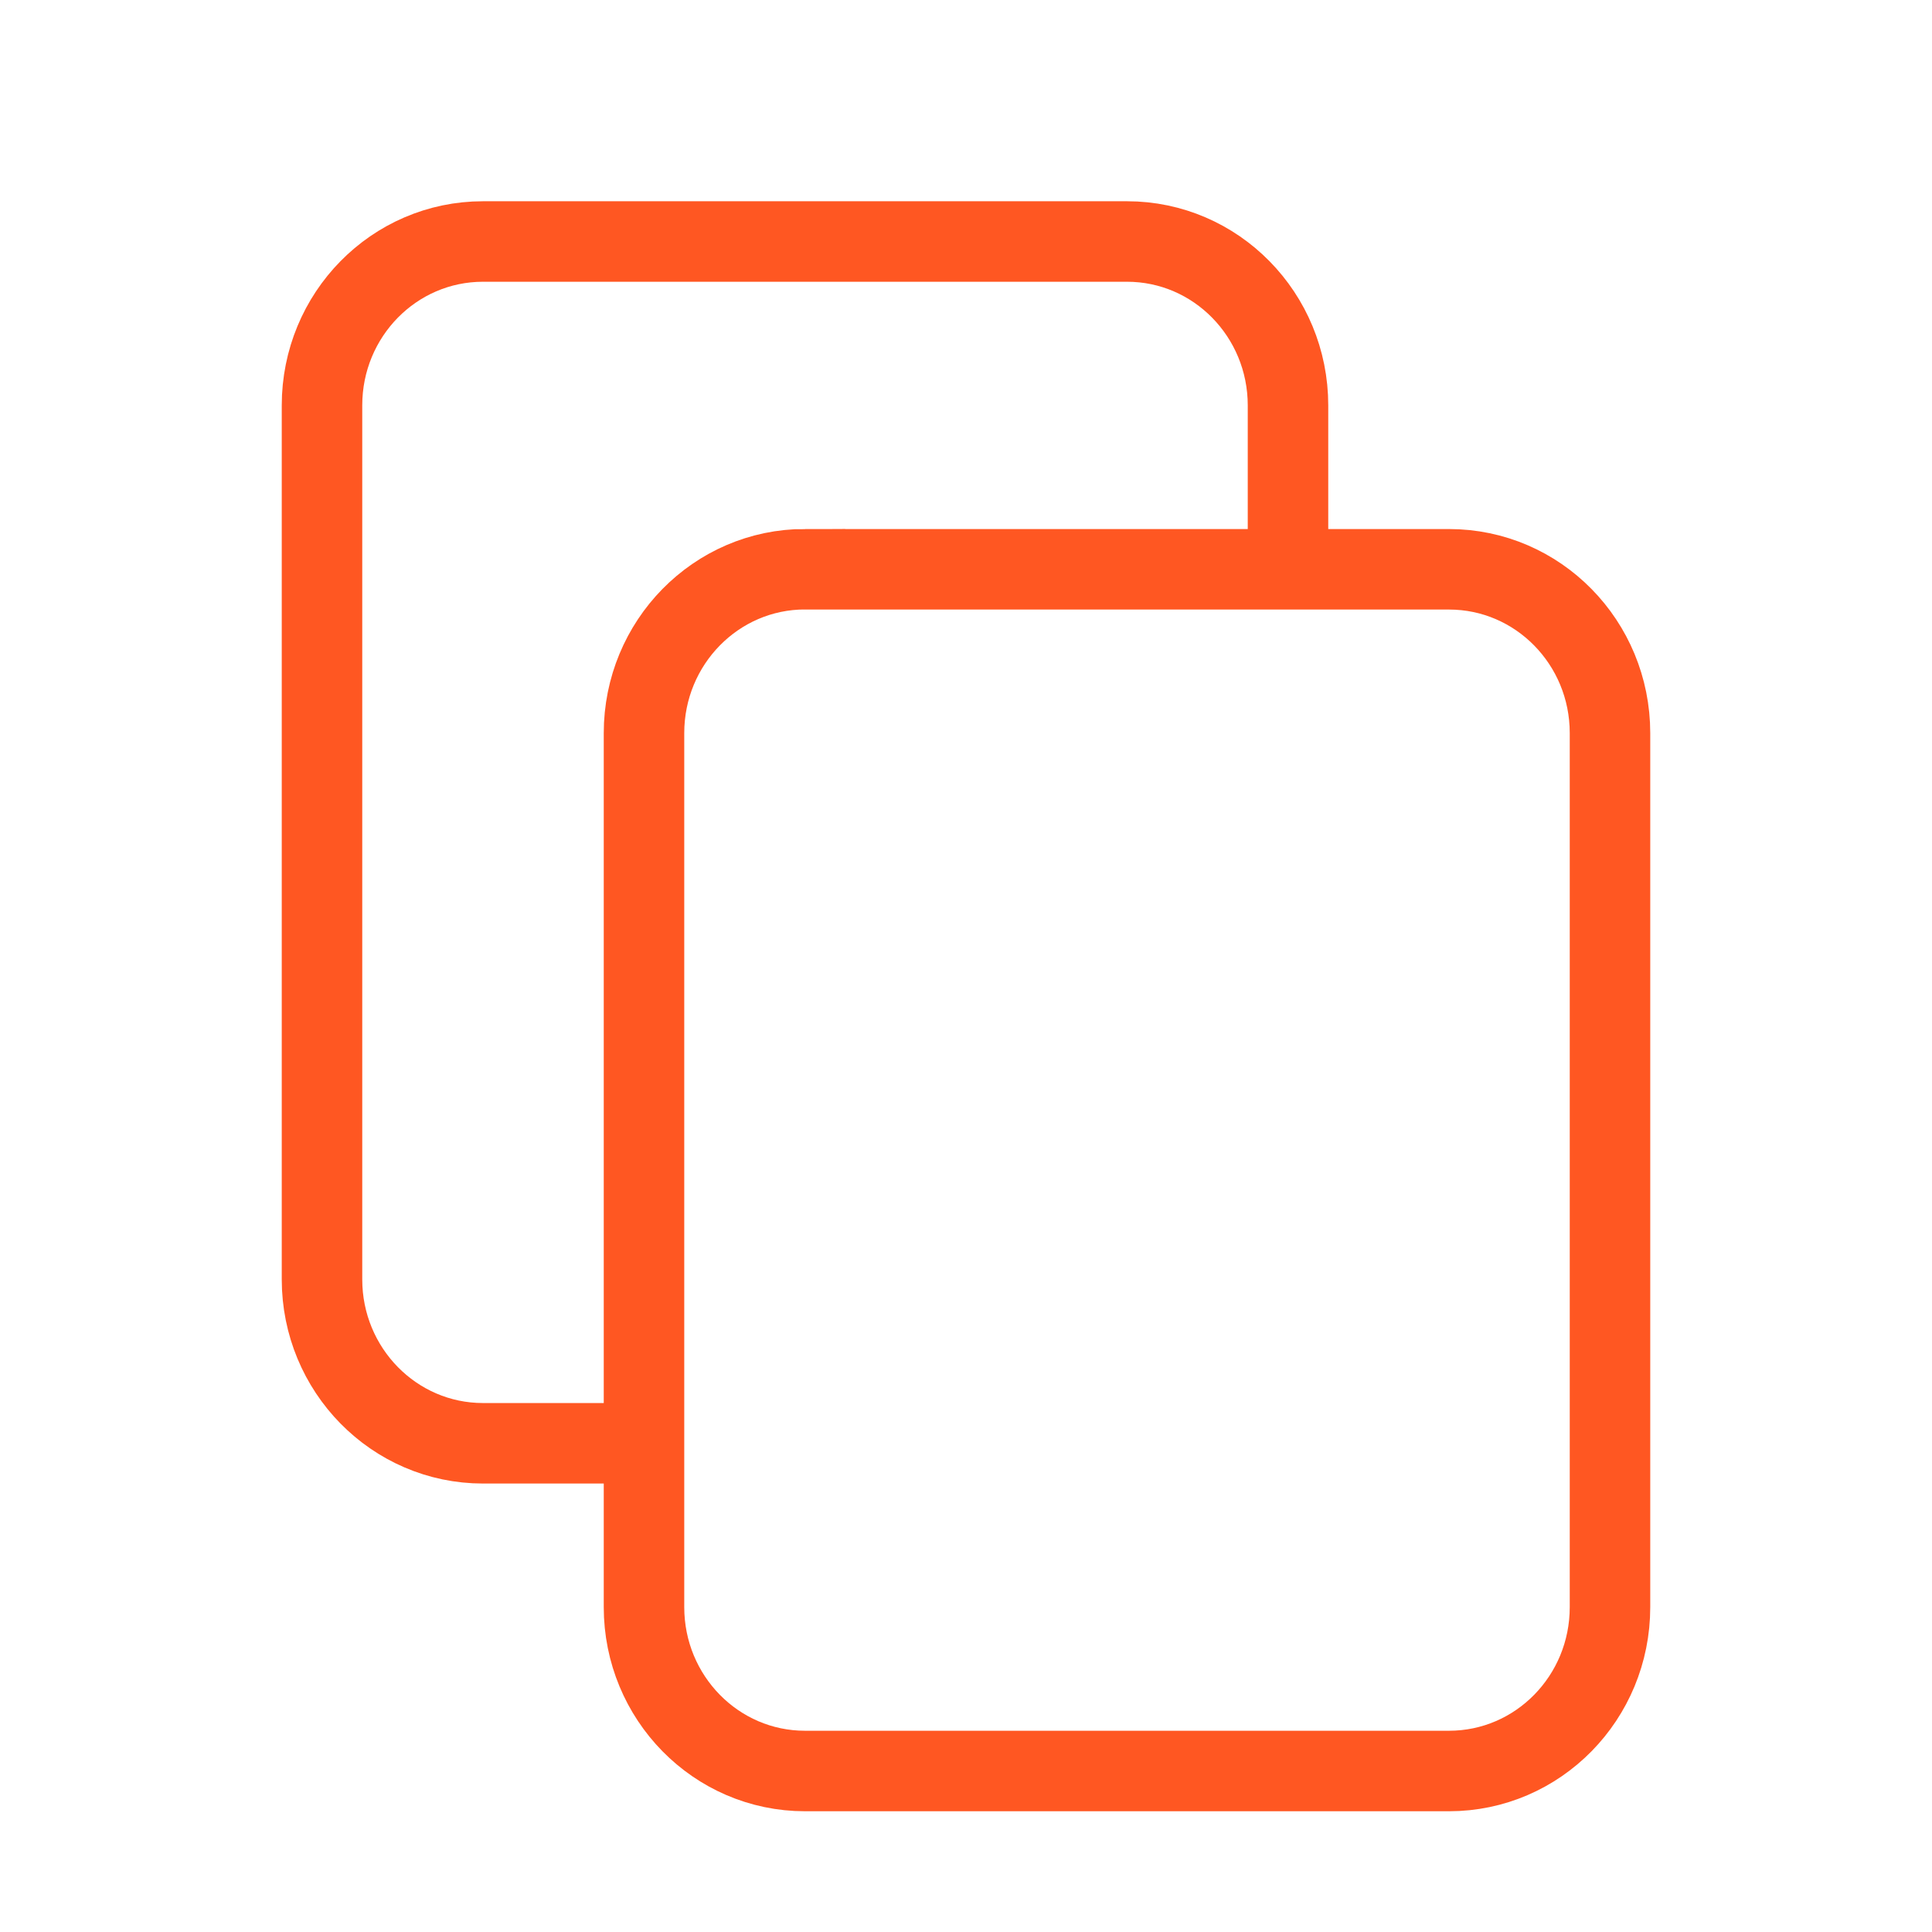
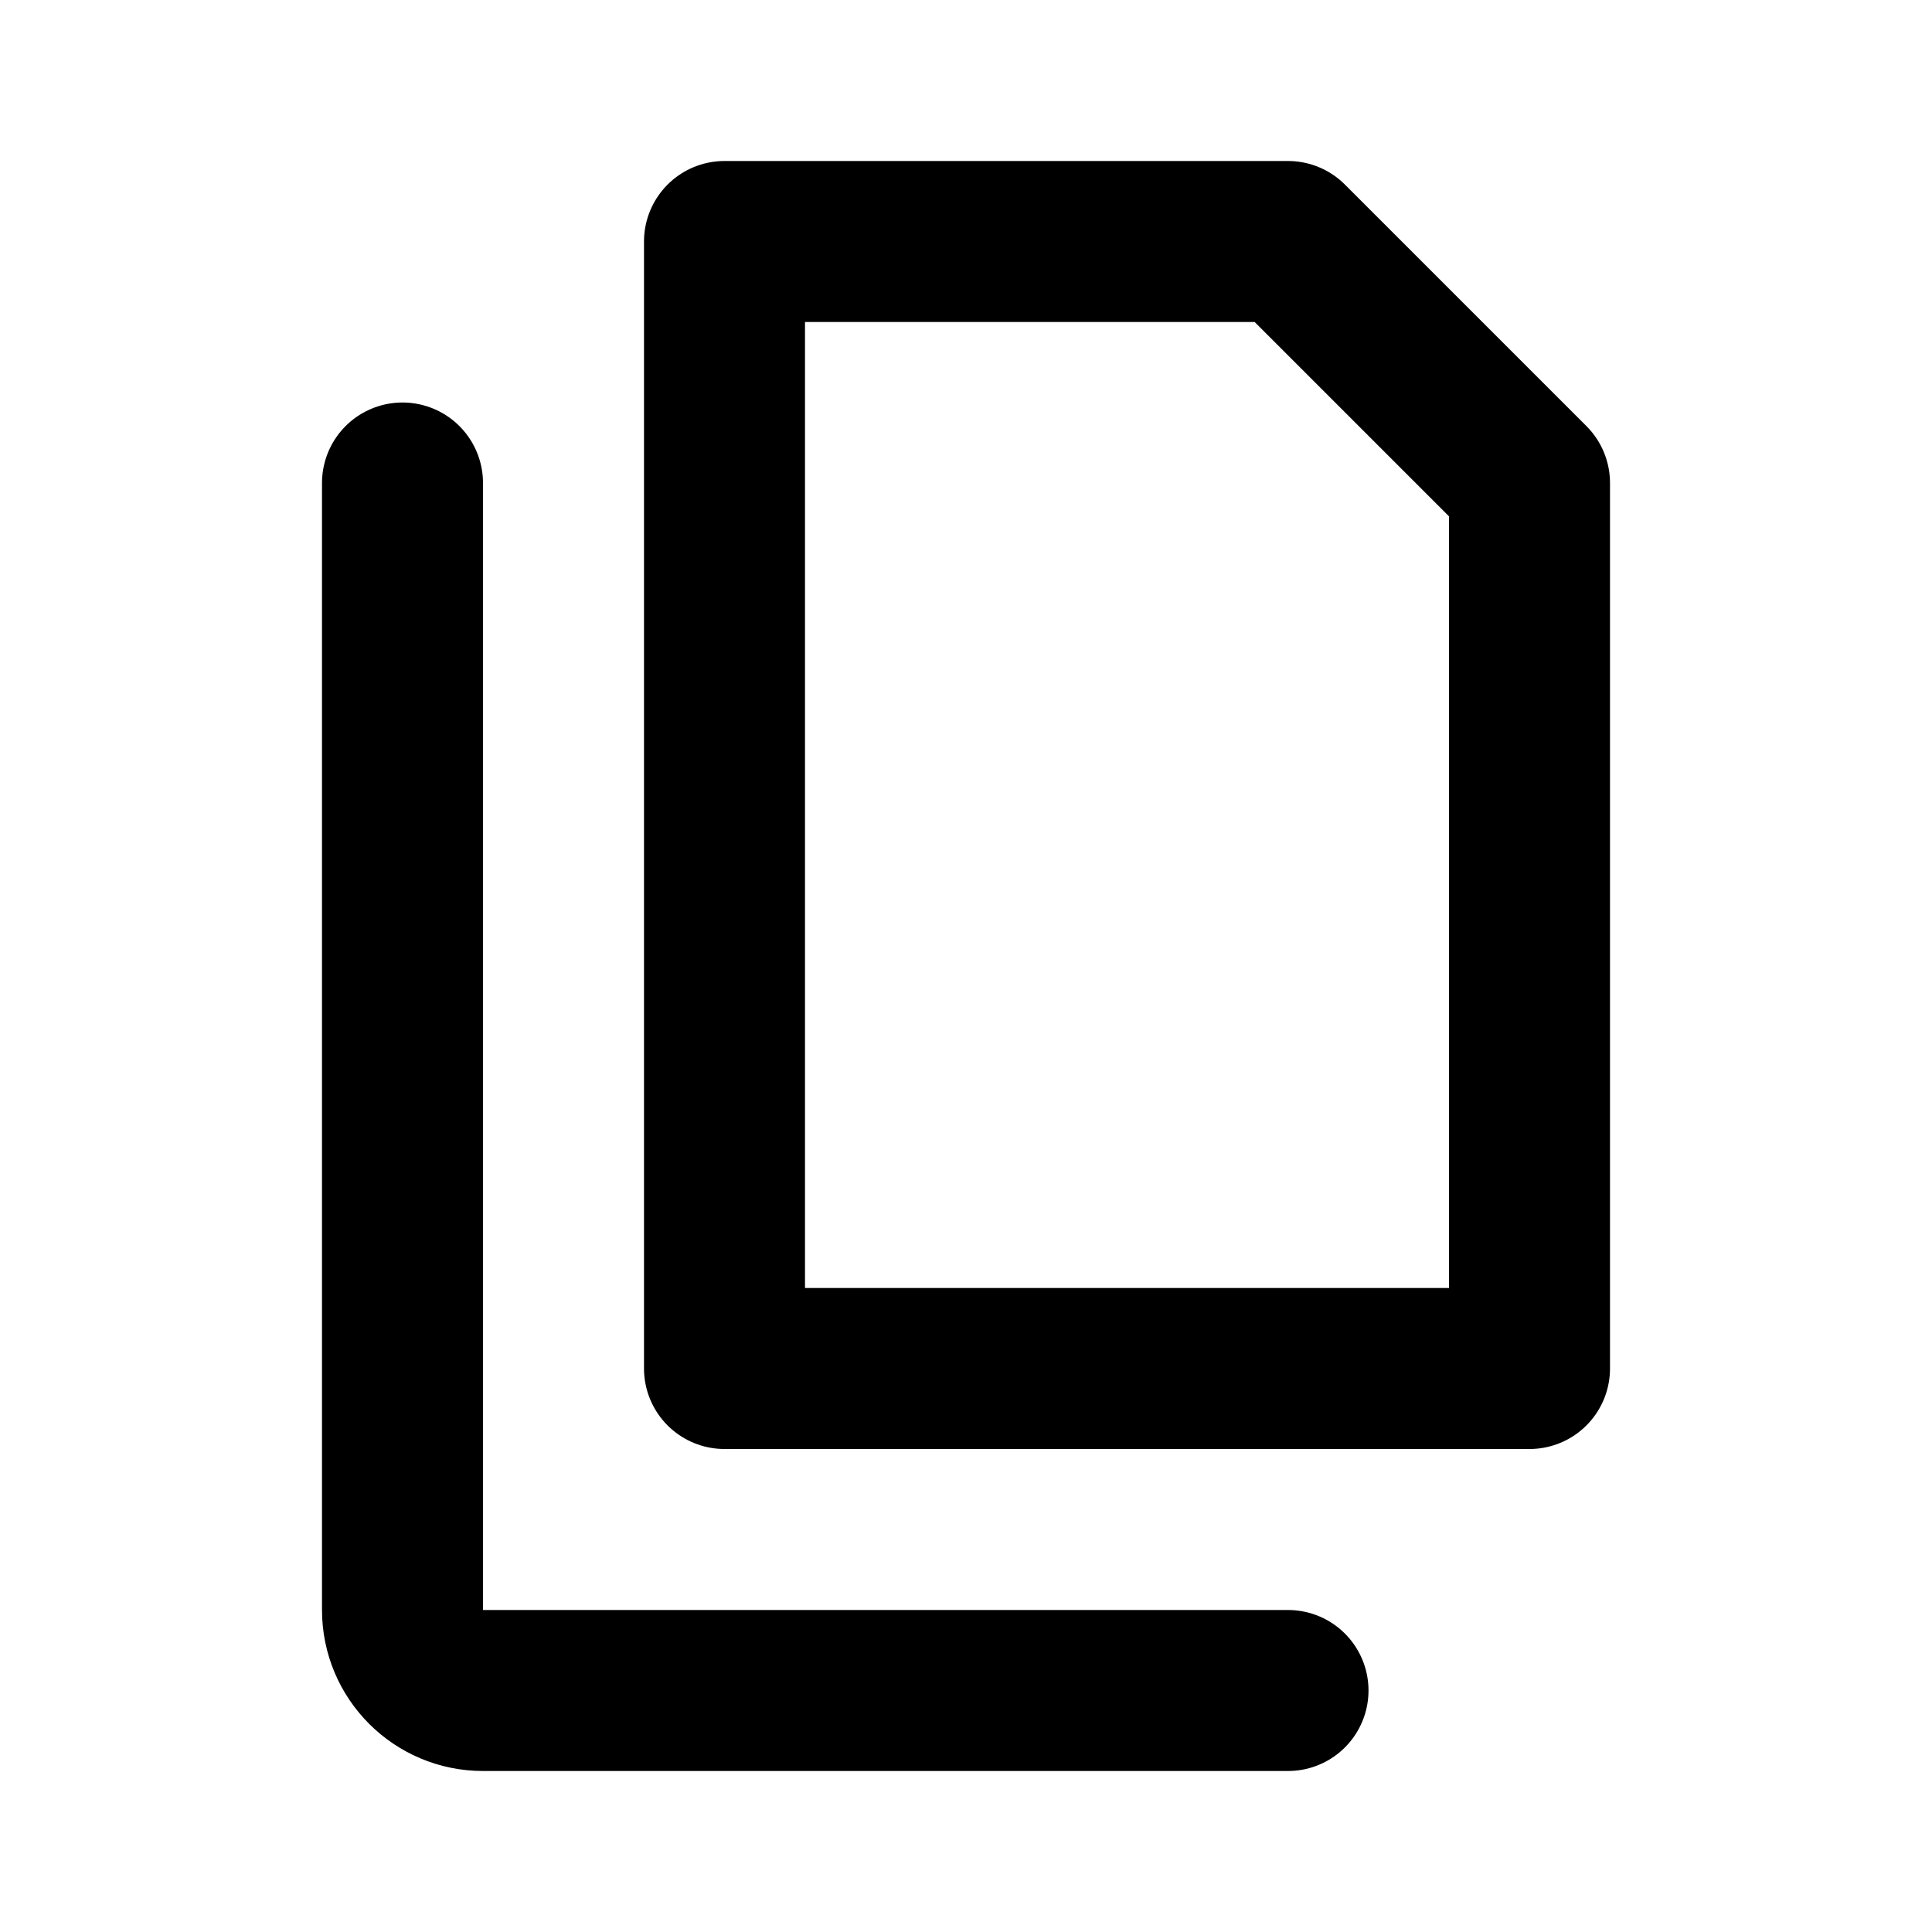
- <svg xmlns="http://www.w3.org/2000/svg" fill="none" shapeRendering="geometricPrecision" stroke="#FF5722" strokeLinecap="round" strokeLinejoin="round" strokeWidth="1.5" viewBox="0 0 24 24" width="14" height="14" version="1.1" id="svg4">
-   <defs id="defs8" />
-   <path d="M8 17.929H6c-1.105 0-2-.912-2-2.036V5.036C4 3.91 4.895 3 6 3h8c1.105 0 2 .911 2 2.036v1.866m-6 .17h8c1.105 0 2 .91 2 2.035v10.857C20 21.09 19.105 22 18 22h-8c-1.105 0-2-.911-2-2.036V9.107c0-1.124.895-2.036 2-2.036z" id="path2" />
+ <svg xmlns="http://www.w3.org/2000/svg" fill="currentColor" width="800px" height="800px" viewBox="0 0 24 24" id="copy" data-name="Line Color" class="icon line-color">
+   <path id="secondary" d="M5,6V20a1,1,0,0,0,1,1H16" style="fill: none; stroke: currentColor; stroke-linecap: round; stroke-linejoin: round; stroke-width: 2;" />
+   <polygon id="primary" points="19 6 19 17 9 17 9 3 16 3 19 6" style="fill: none; stroke: currentColor; stroke-linecap: round; stroke-linejoin: round; stroke-width: 2;" />
</svg>
